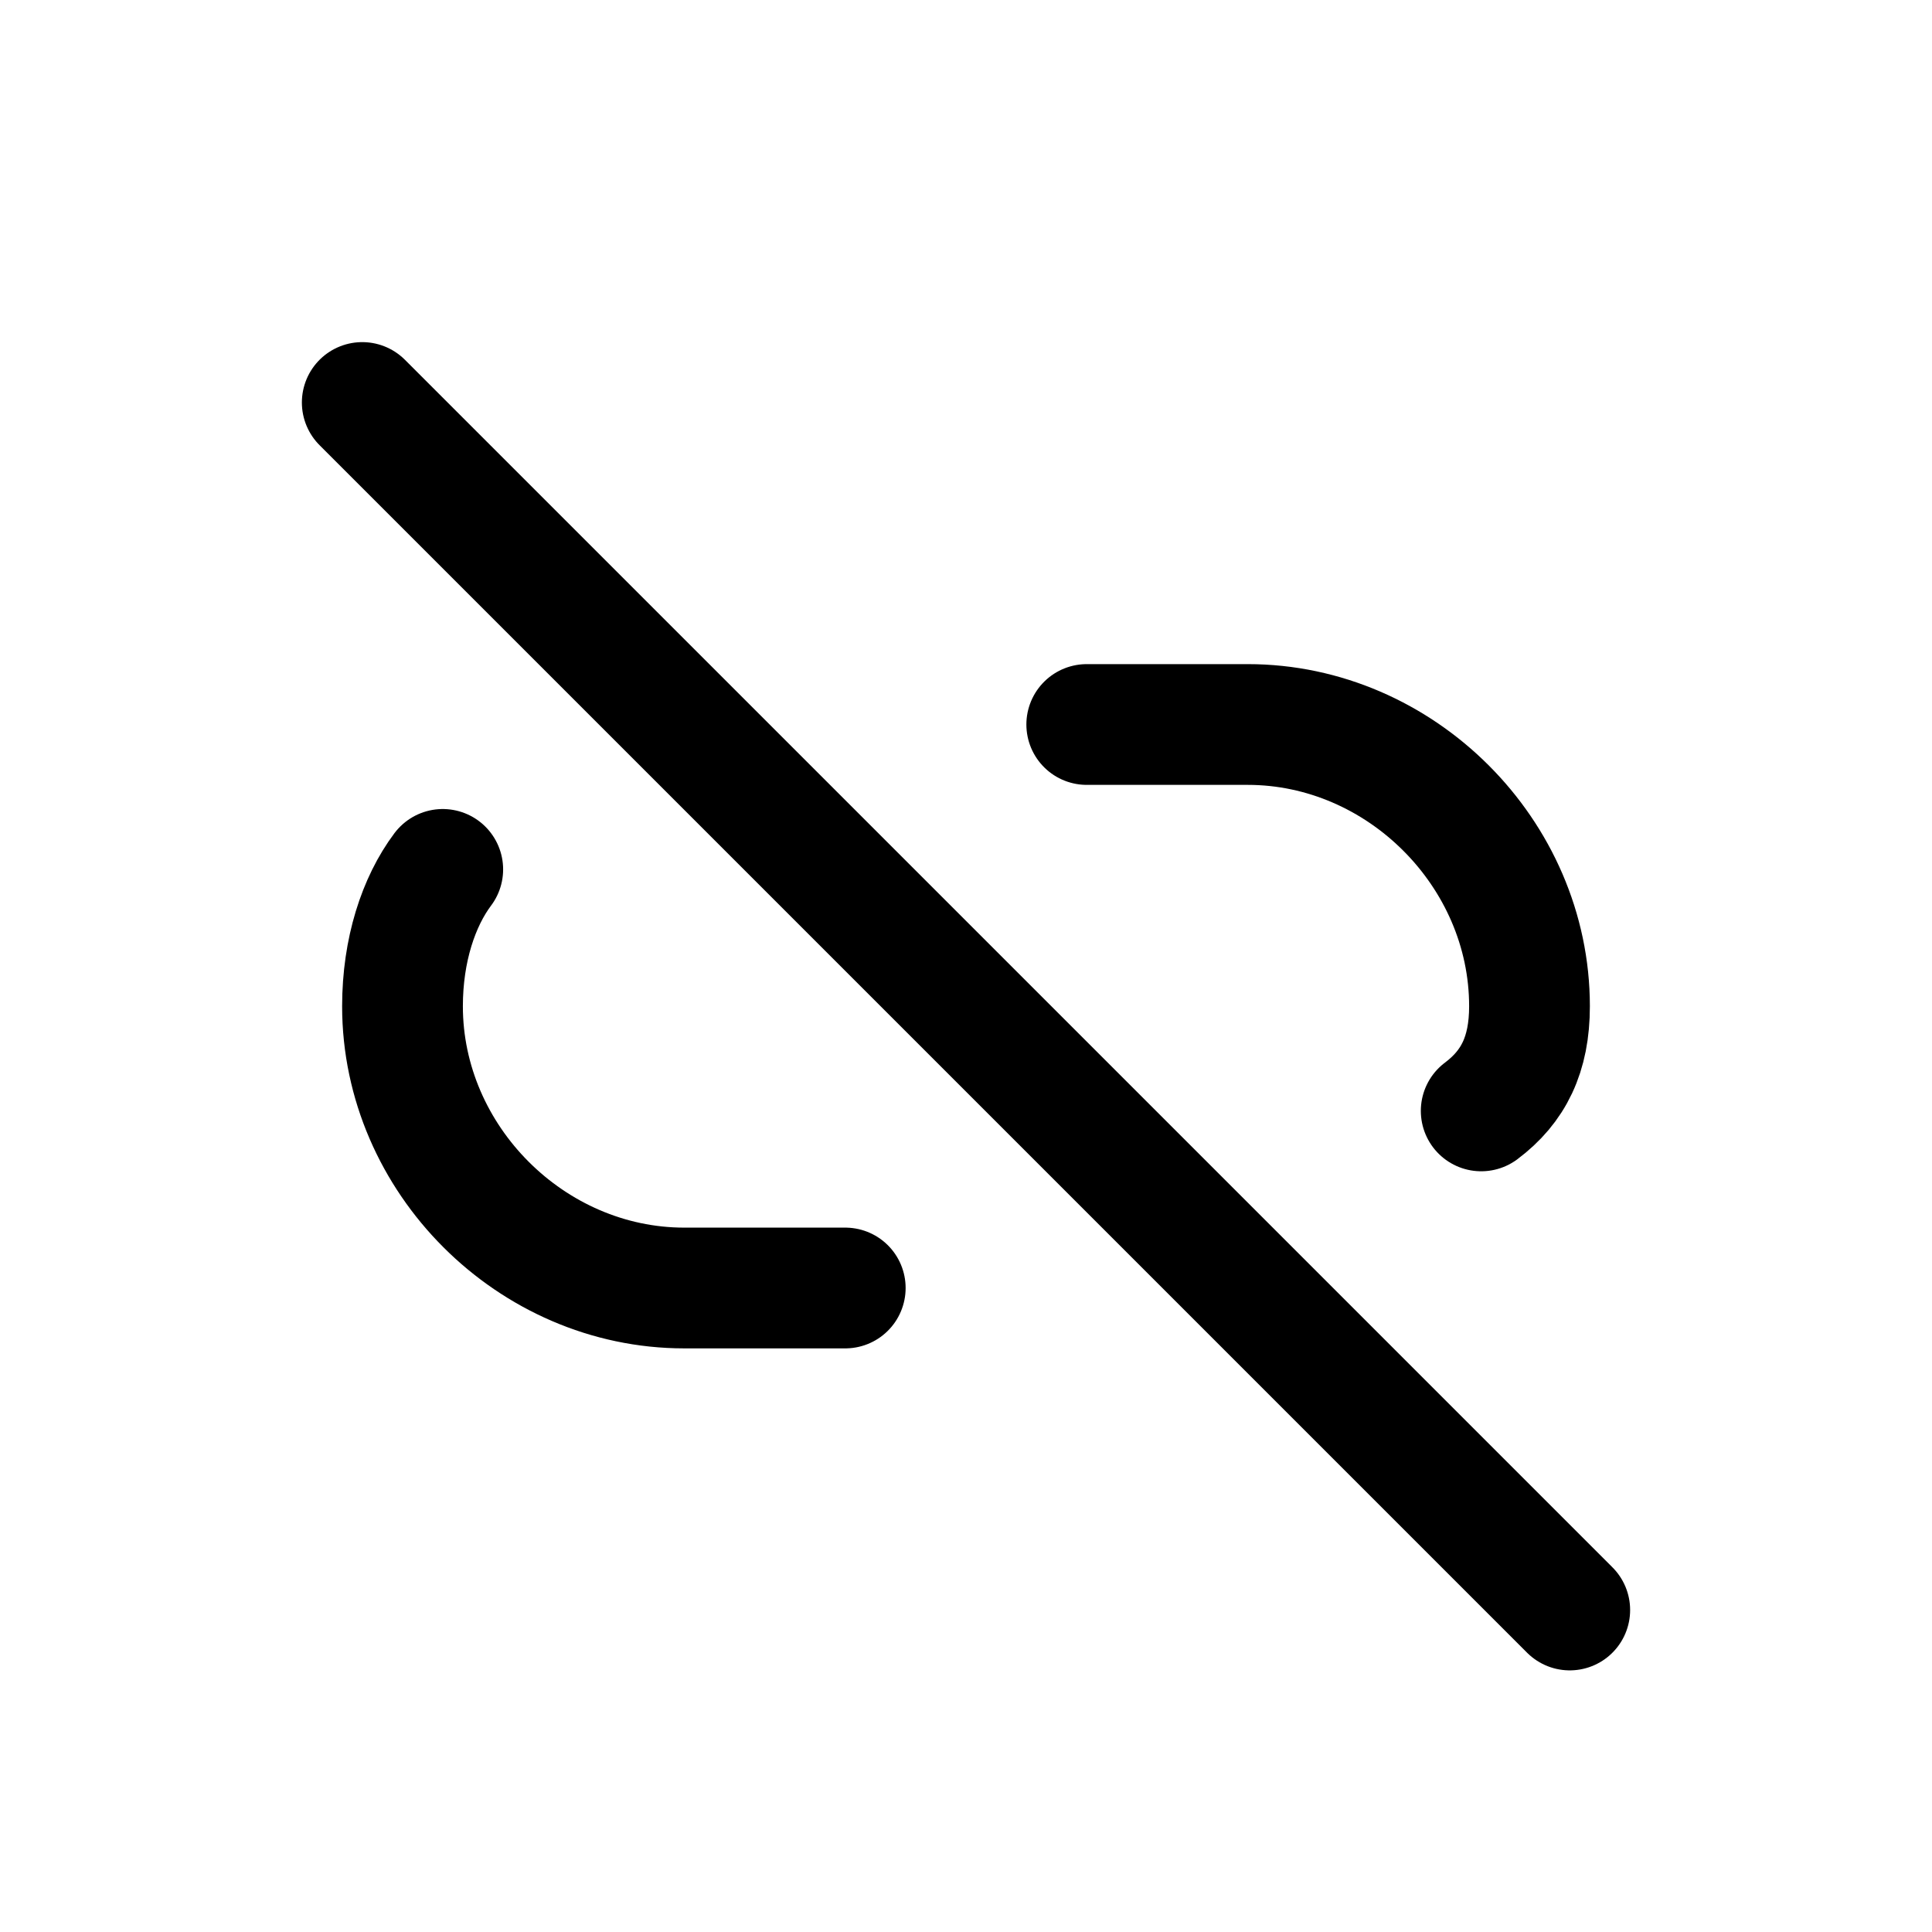
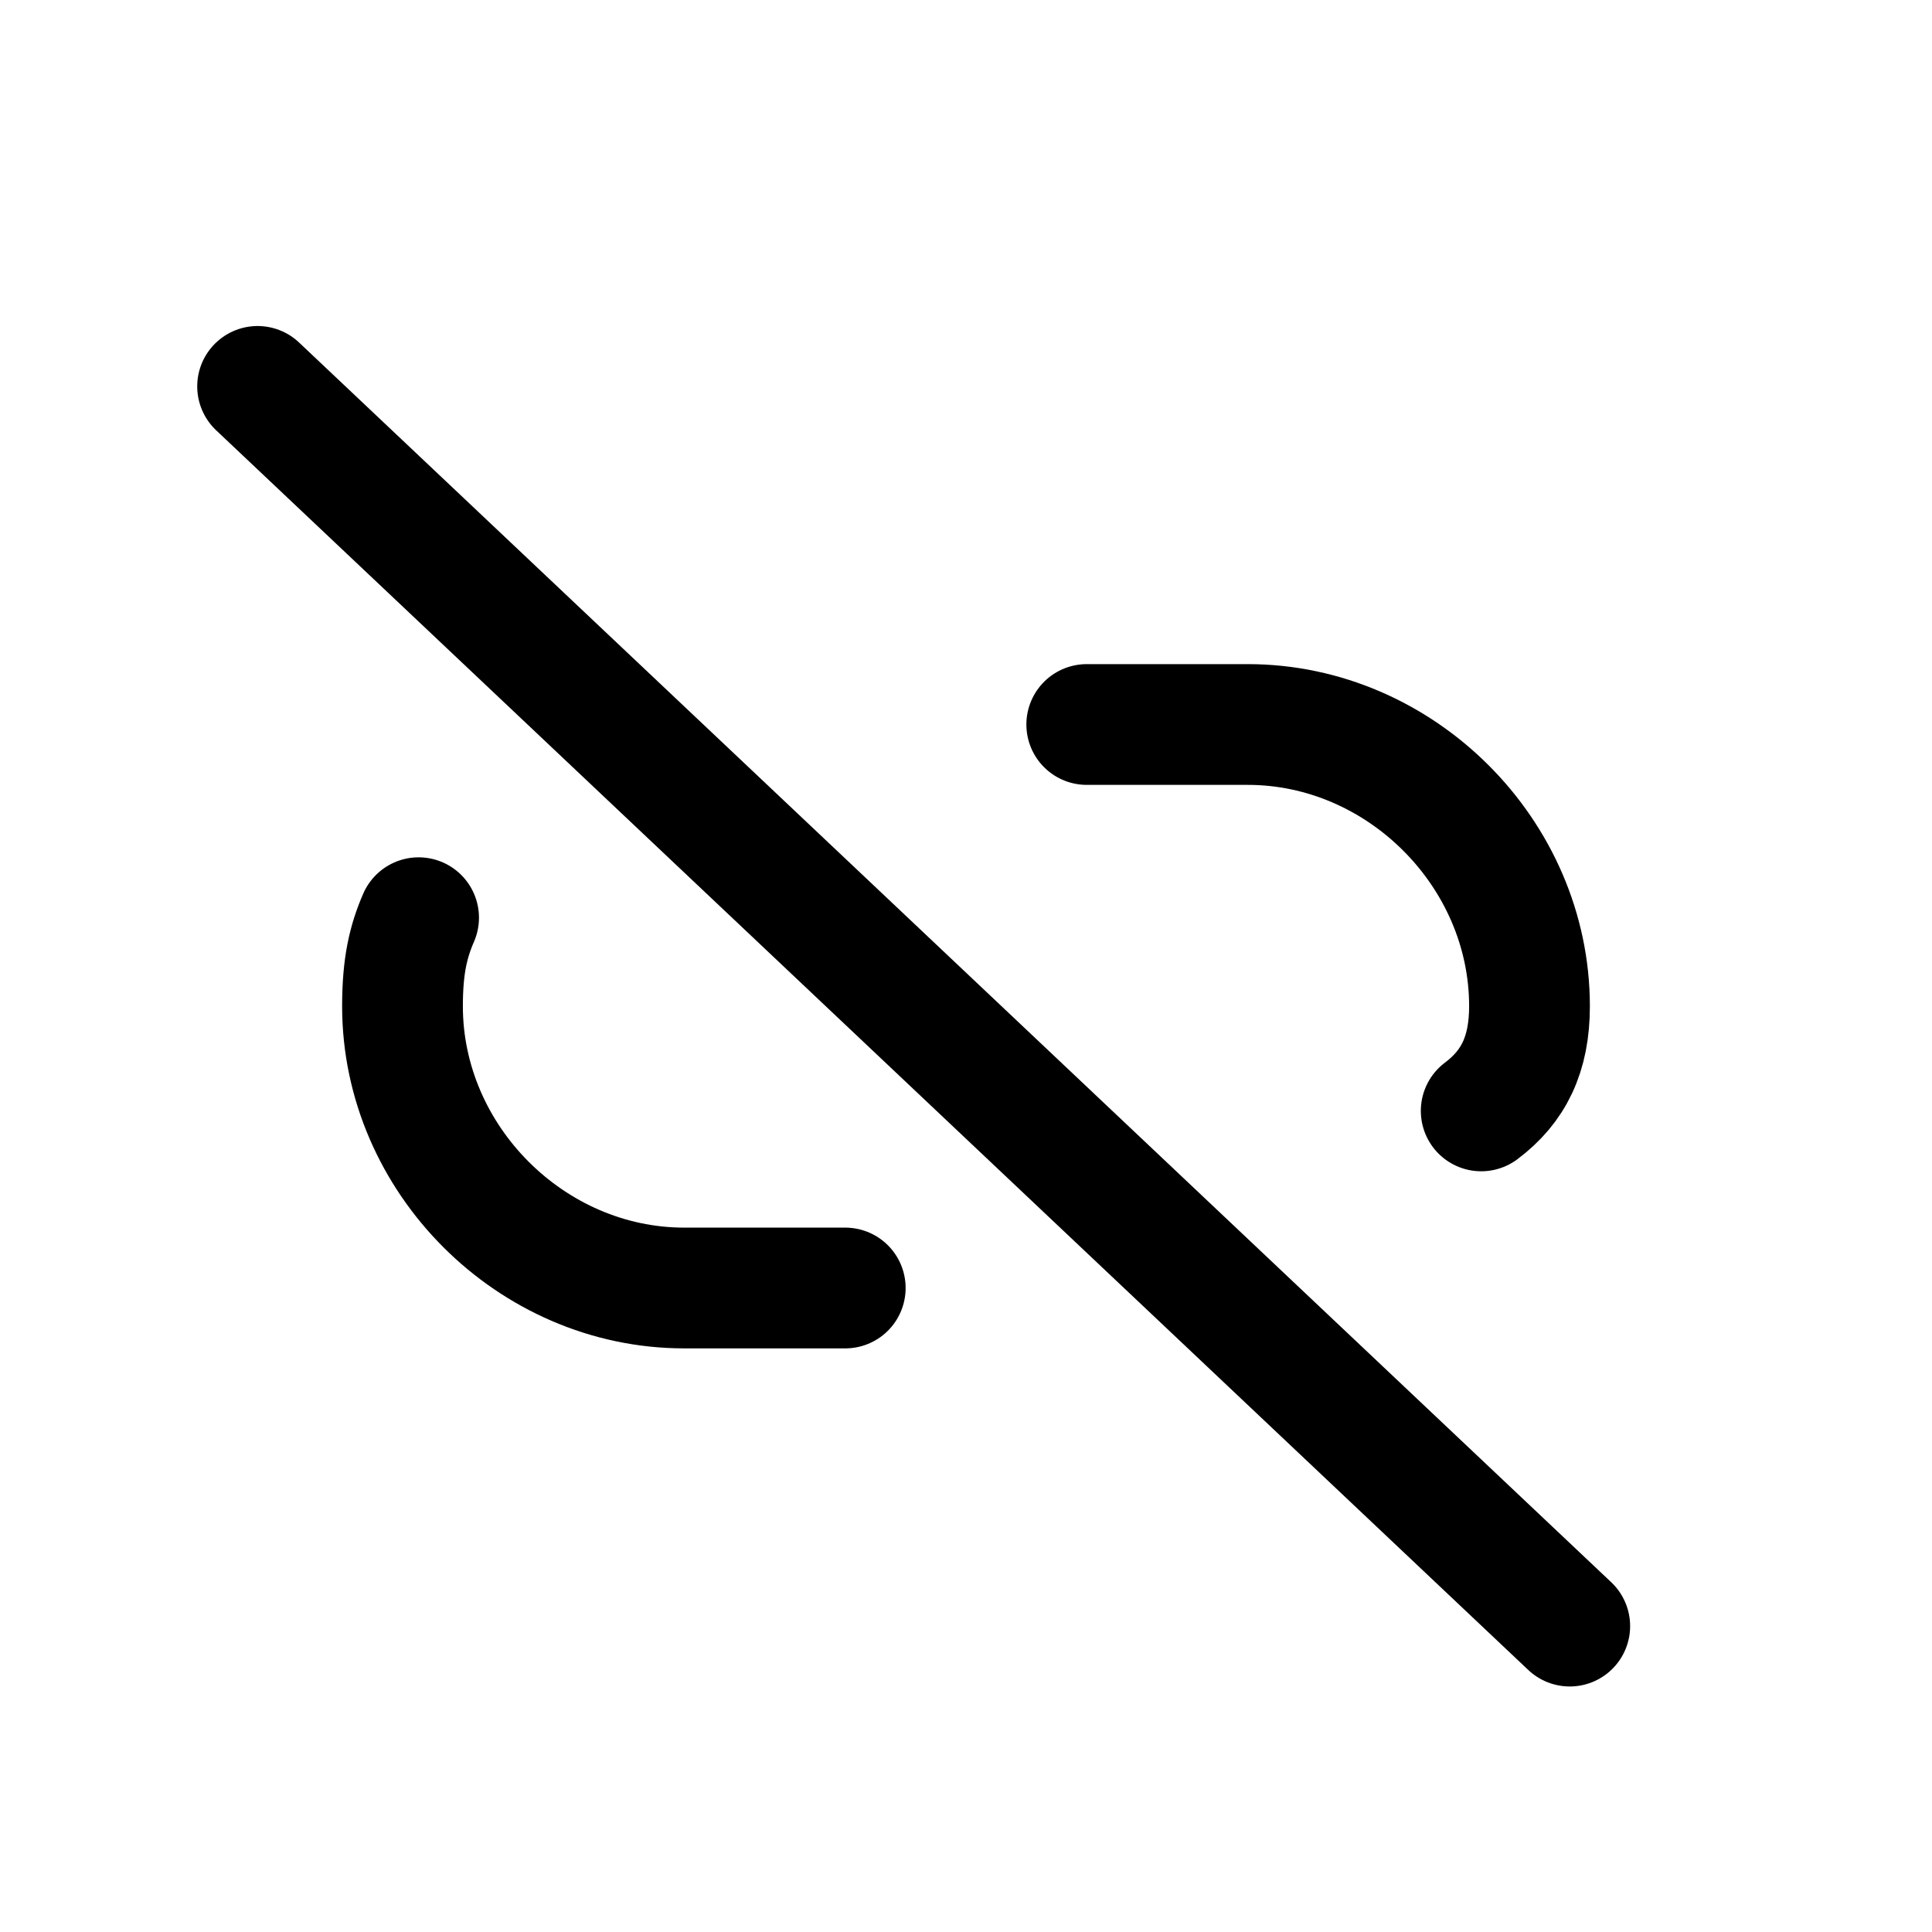
<svg xmlns="http://www.w3.org/2000/svg" viewBox="0 0 24 24" width="24" height="24" fill="none" aria-hidden="true">
-   <path d="M10.5 16 H8.5 C6.6 16 5 14.4 5 12.5 C5 11.8 5.2 11.2 5.5 10.8" stroke="currentColor" stroke-width="1.5" stroke-linecap="round" stroke-linejoin="round" fill="none" />
+   <path d="M10.5 16 H8.5 C6.6 16 5 14.4 5 12.5 C5 12.0 5.07 11.7 5.2 11.4" stroke="currentColor" stroke-width="1.5" stroke-linecap="round" stroke-linejoin="round" fill="none" />
  <path d="M13.5 9 H15.5 C17.4 9 19 10.6 19 12.5 C19 13.1 18.8 13.5 18.4 13.8" stroke="currentColor" stroke-width="1.5" stroke-linecap="round" stroke-linejoin="round" fill="none" />
-   <path d="M4.5 5 L19.5 20" stroke="currentColor" stroke-width="1.5" stroke-linecap="round" stroke-linejoin="round" fill="none" />
+   <path d="M3.2 4.8 L19.5 20.2" stroke="currentColor" stroke-width="1.5" stroke-linecap="round" stroke-linejoin="round" fill="none" />
</svg>
